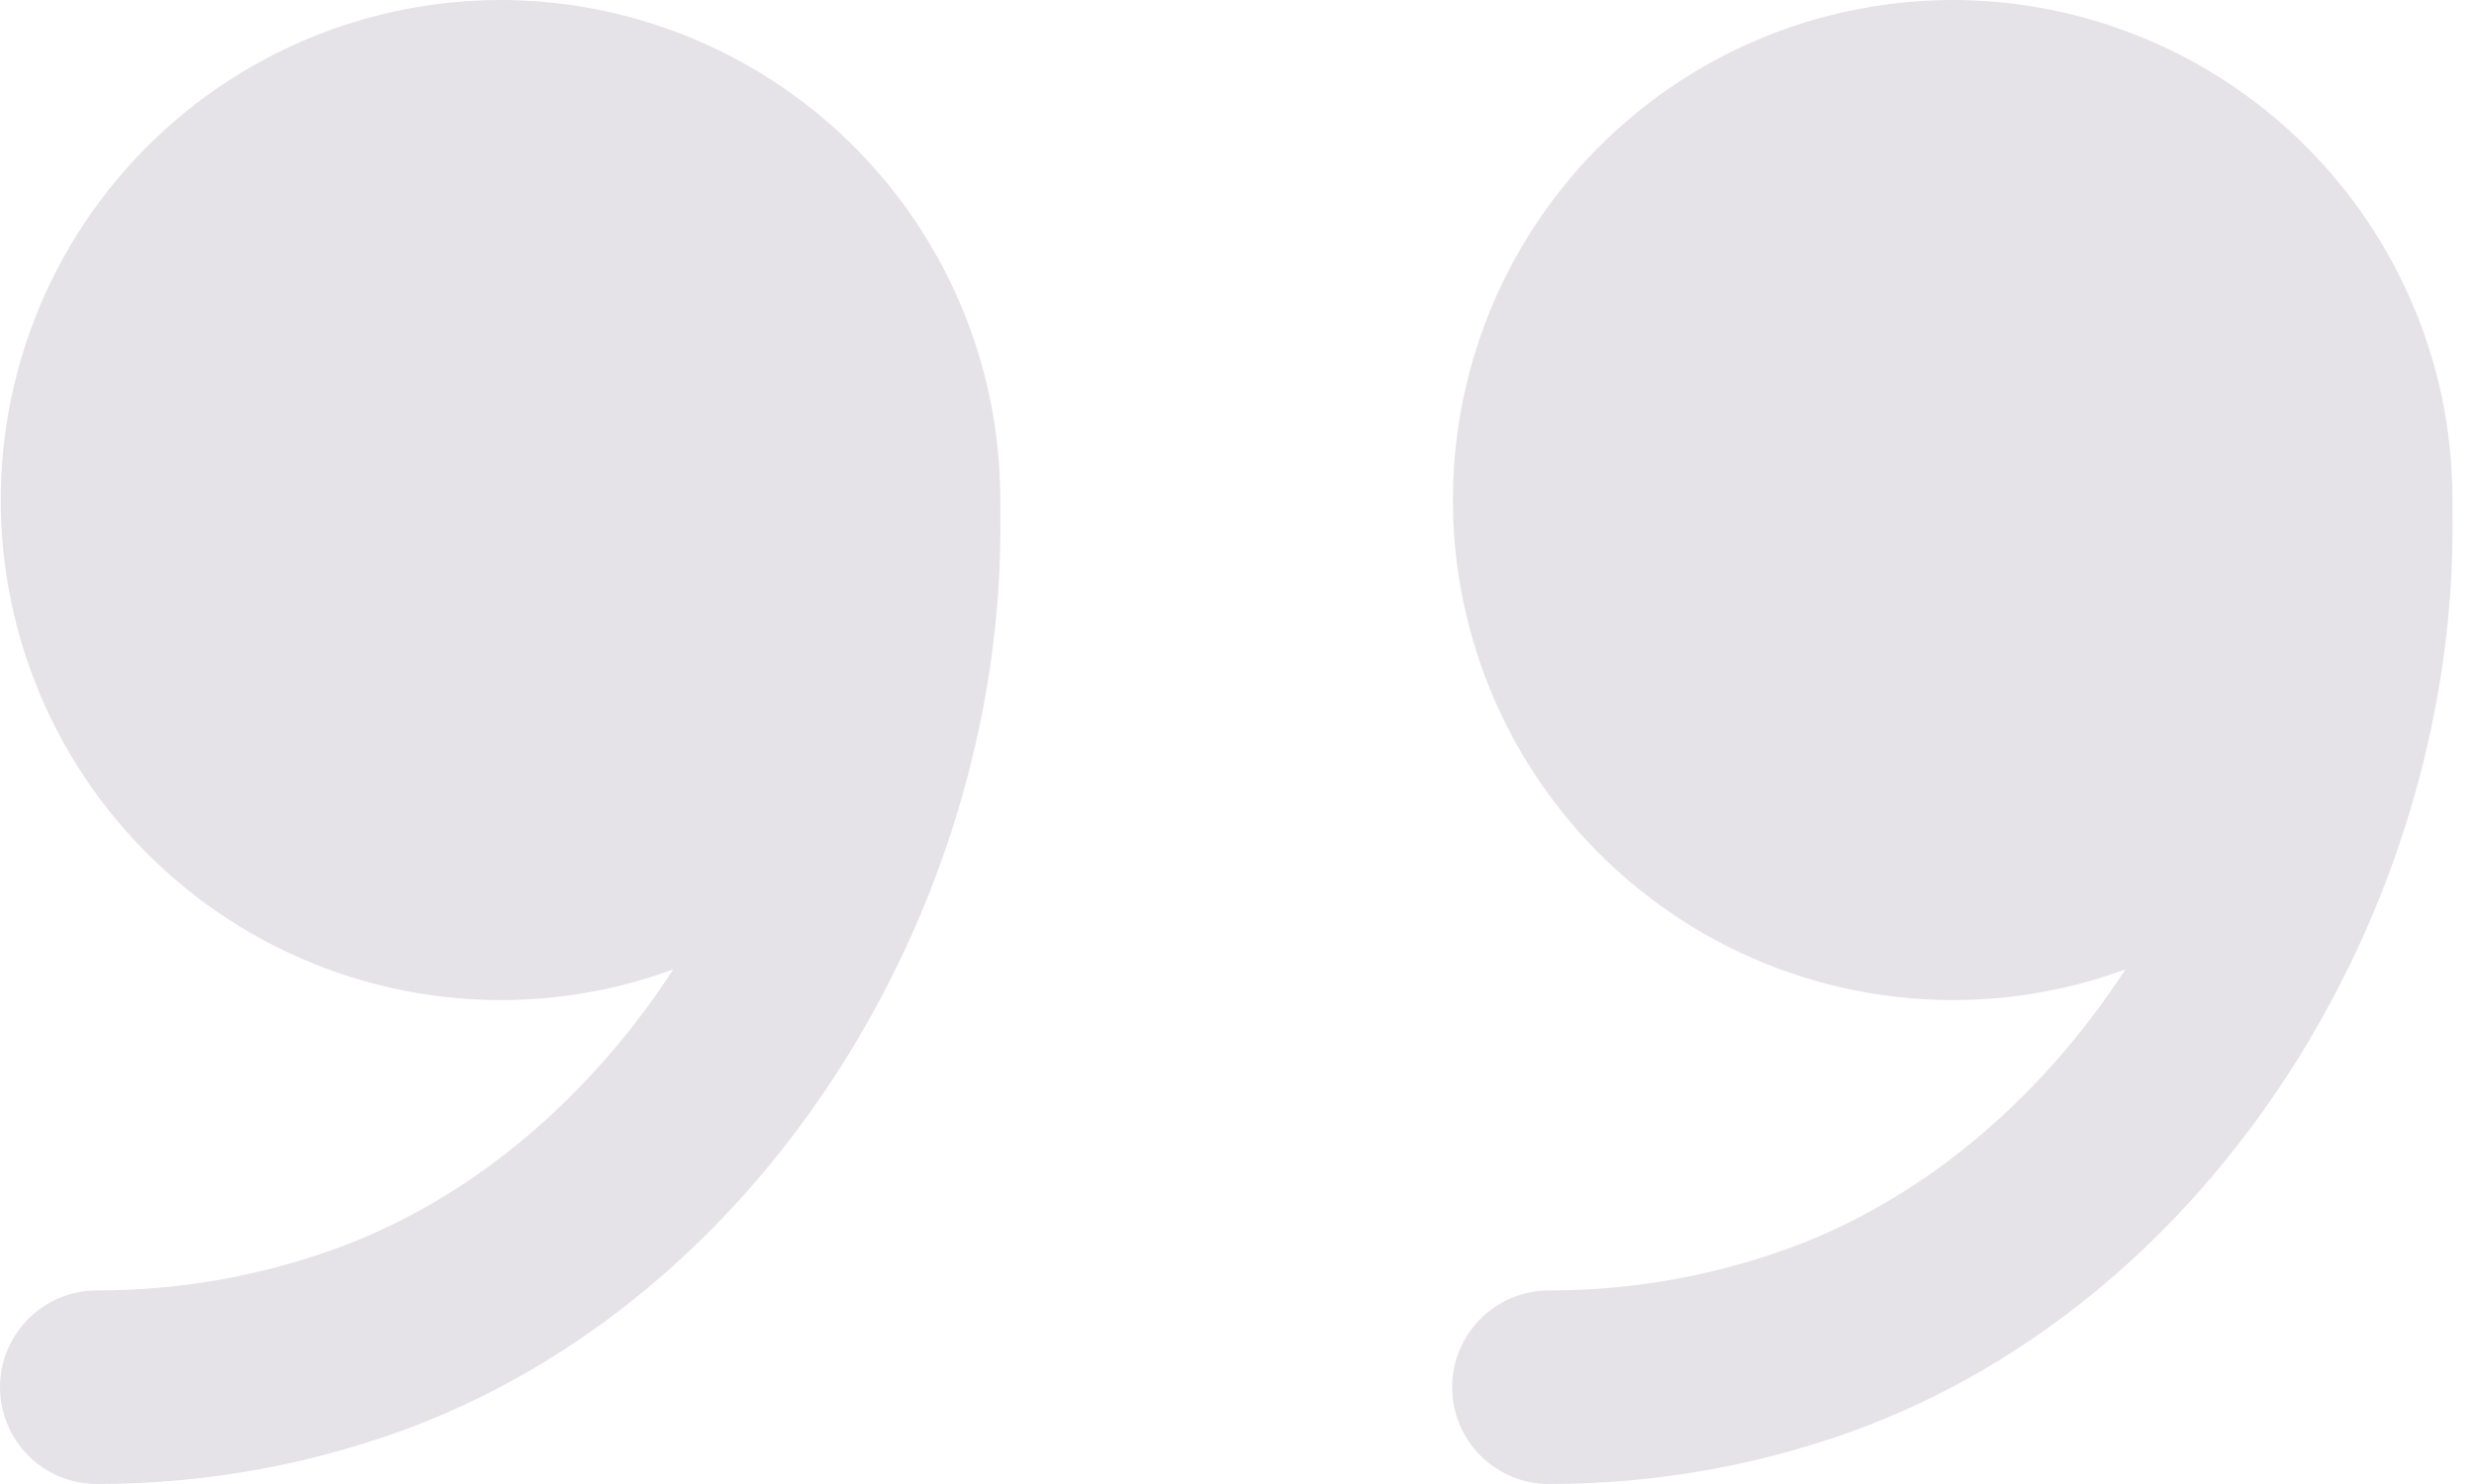
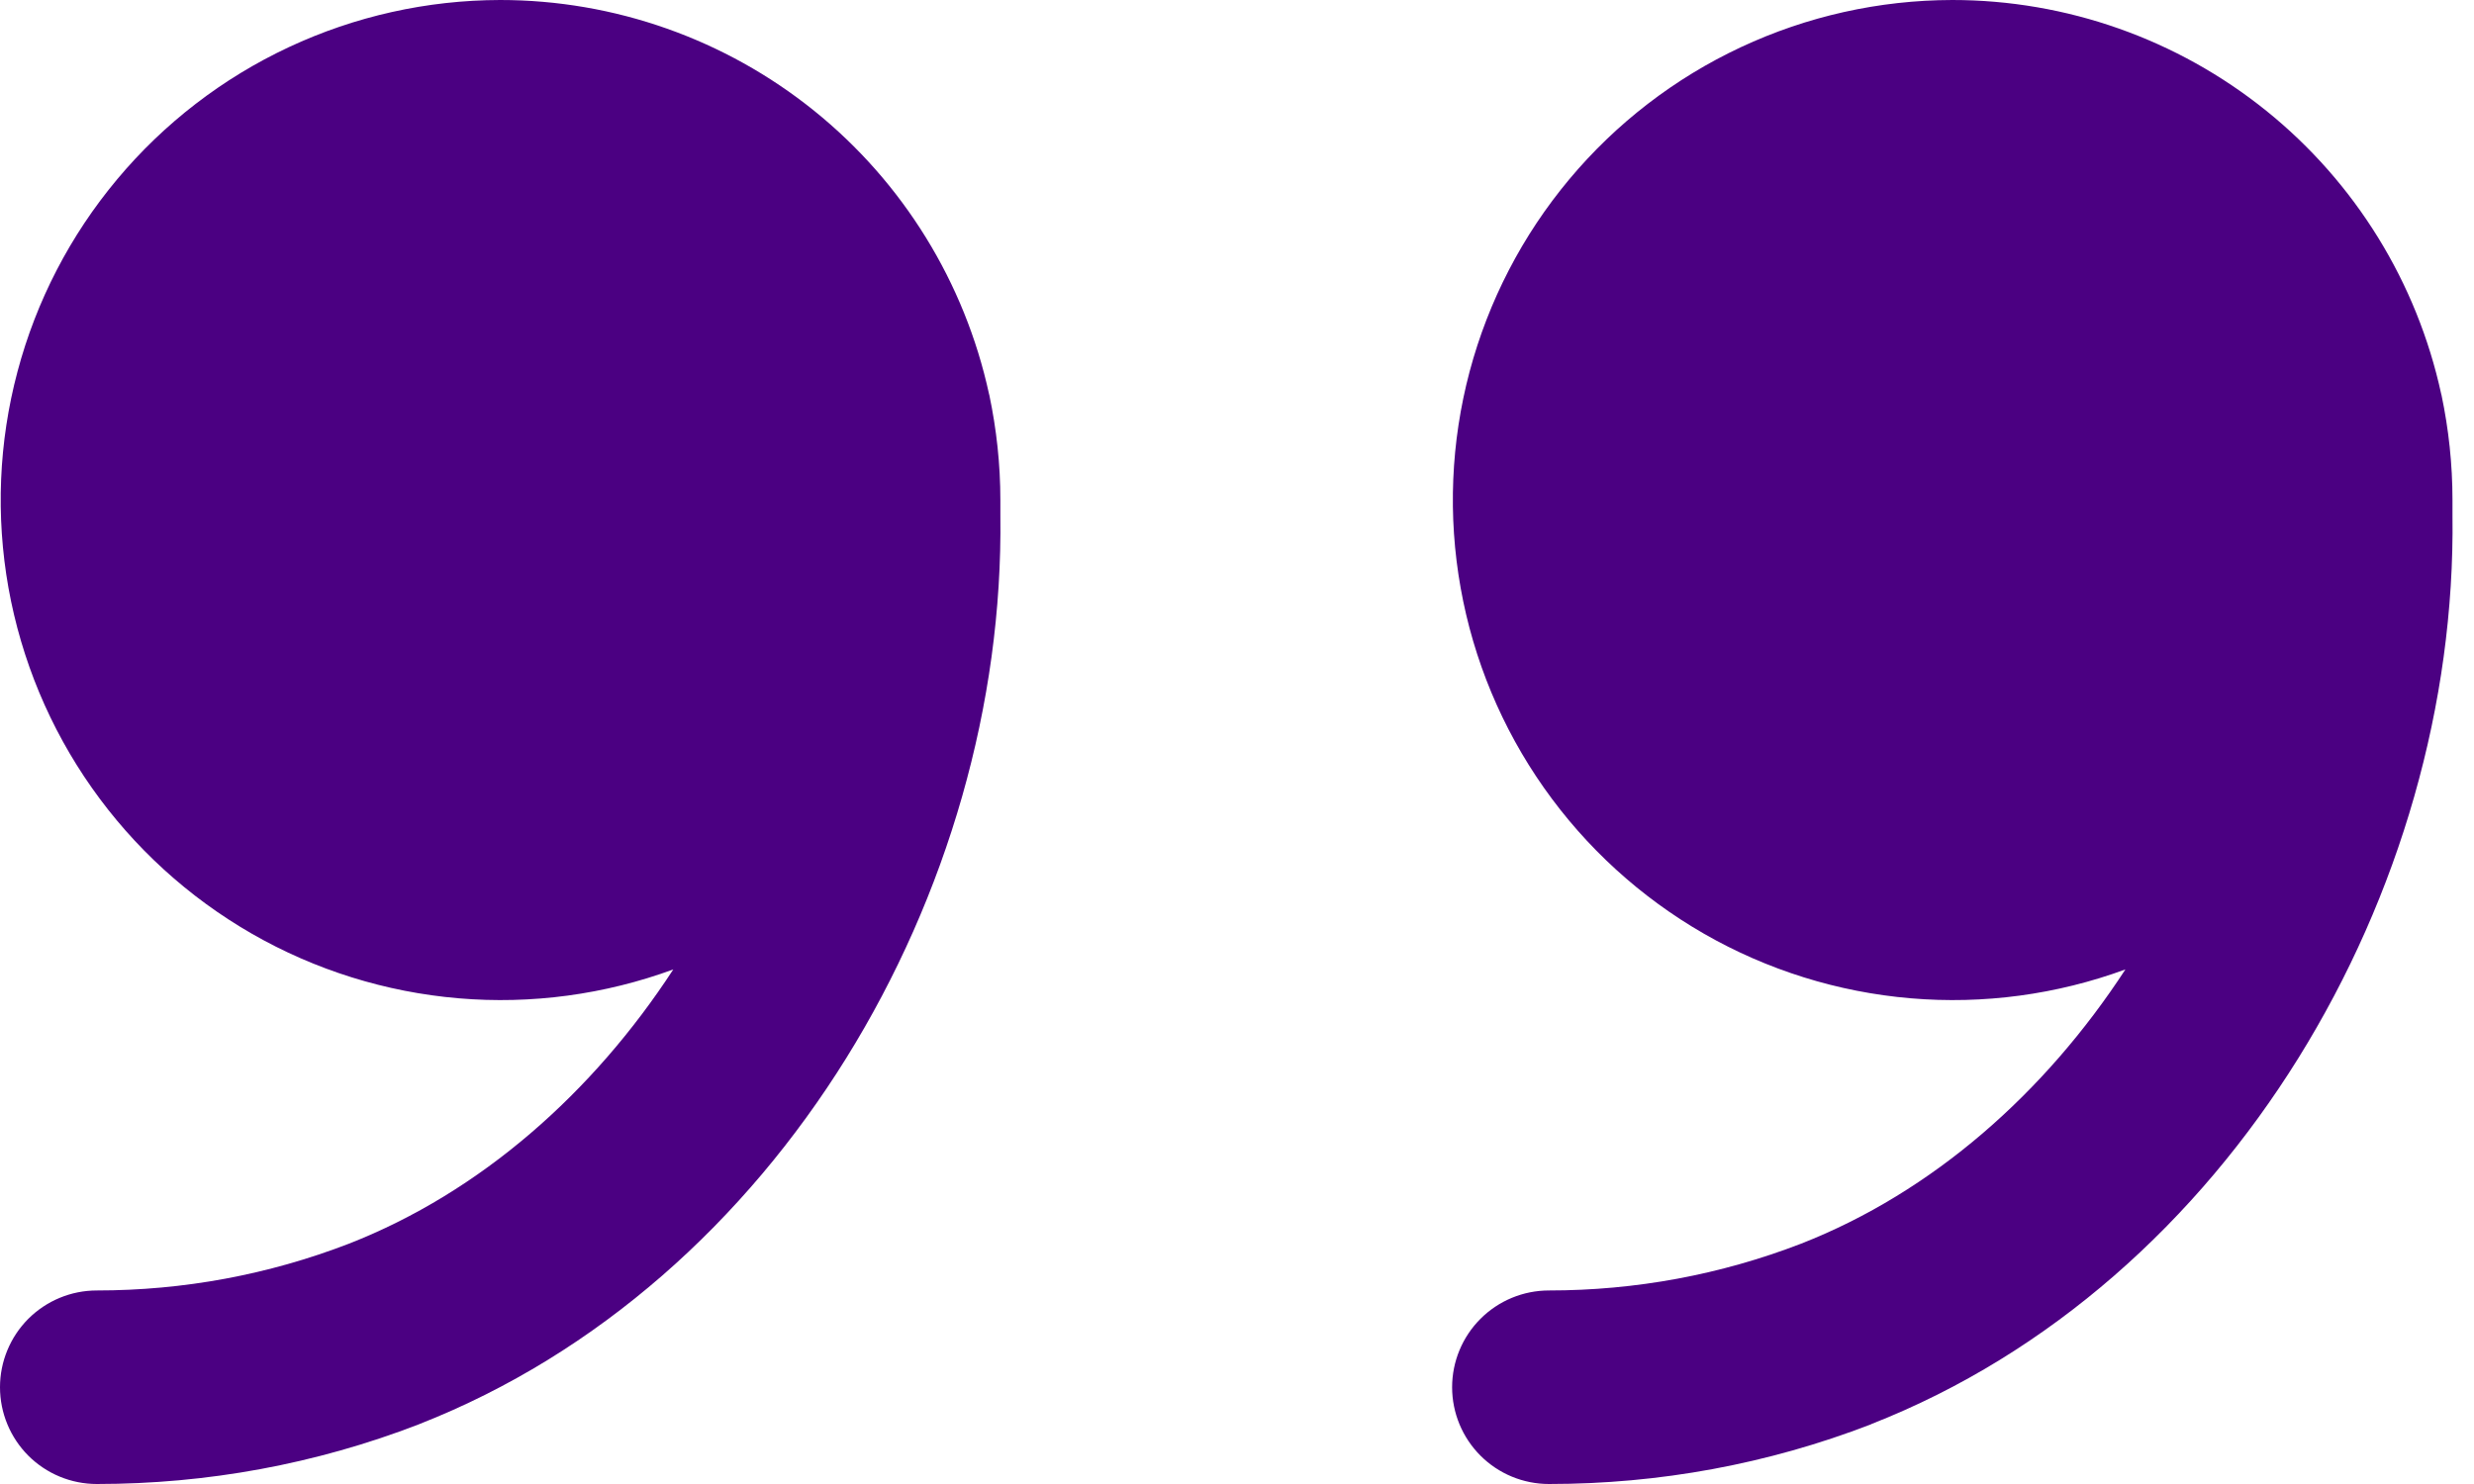
<svg xmlns="http://www.w3.org/2000/svg" width="40" height="24" viewBox="0 0 40 24" fill="none">
-   <path fill-rule="evenodd" clip-rule="evenodd" d="M8.087 0C6.906 0.002 5.739 0.262 4.669 0.763C3.599 1.264 2.652 1.993 1.894 2.9C1.136 3.806 0.586 4.867 0.283 6.009C-0.021 7.151 -0.07 8.345 0.137 9.508C0.345 10.671 0.805 11.775 1.485 12.741C2.165 13.707 3.048 14.512 4.073 15.101C5.097 15.689 6.238 16.045 7.415 16.145C8.592 16.245 9.777 16.085 10.886 15.678C9.587 17.671 7.774 19.278 5.643 20.113C4.338 20.616 2.966 20.87 1.565 20.87C1.15 20.87 0.752 21.035 0.458 21.328C0.165 21.622 0 22.02 0 22.435C0 22.85 0.165 23.248 0.458 23.542C0.752 23.835 1.15 24 1.565 24C3.347 24 5.103 23.679 6.772 23.035L6.783 23.03C12.576 20.755 16.255 14.426 16.174 8.337V8.087C16.174 7.505 16.111 6.939 15.996 6.391L15.991 6.373C15.599 4.568 14.601 2.951 13.164 1.792C11.726 0.633 9.934 0 8.087 0ZM31.565 0C30.384 0.002 29.217 0.262 28.147 0.763C27.077 1.264 26.13 1.993 25.372 2.9C24.615 3.806 24.065 4.867 23.761 6.009C23.458 7.151 23.408 8.345 23.616 9.508C23.823 10.671 24.283 11.775 24.963 12.741C25.643 13.707 26.526 14.512 27.551 15.101C28.575 15.689 29.716 16.045 30.893 16.145C32.071 16.245 33.255 16.085 34.364 15.678C33.065 17.671 31.252 19.278 29.121 20.113C27.817 20.616 26.444 20.87 25.044 20.87C24.628 20.87 24.23 21.035 23.937 21.328C23.643 21.622 23.478 22.02 23.478 22.435C23.478 22.85 23.643 23.248 23.937 23.542C24.23 23.835 24.628 24 25.044 24C26.825 24 28.581 23.679 30.25 23.035L30.258 23.03C36.055 20.755 39.733 14.426 39.652 8.337V8.087C39.652 7.505 39.59 6.939 39.475 6.391L39.47 6.373C39.078 4.568 38.08 2.951 36.642 1.792C35.204 0.633 33.412 0 31.565 0Z" fill="#7F768D" fill-opacity="0.2" />
+   <path fill-rule="evenodd" clip-rule="evenodd" d="M8.087 0C6.906 0.002 5.739 0.262 4.669 0.763C3.599 1.264 2.652 1.993 1.894 2.9C1.136 3.806 0.586 4.867 0.283 6.009C-0.021 7.151 -0.07 8.345 0.137 9.508C0.345 10.671 0.805 11.775 1.485 12.741C2.165 13.707 3.048 14.512 4.073 15.101C5.097 15.689 6.238 16.045 7.415 16.145C8.592 16.245 9.777 16.085 10.886 15.678C9.587 17.671 7.774 19.278 5.643 20.113C4.338 20.616 2.966 20.87 1.565 20.87C1.15 20.87 0.752 21.035 0.458 21.328C0.165 21.622 0 22.02 0 22.435C0 22.85 0.165 23.248 0.458 23.542C0.752 23.835 1.15 24 1.565 24C3.347 24 5.103 23.679 6.772 23.035L6.783 23.03C12.576 20.755 16.255 14.426 16.174 8.337V8.087C16.174 7.505 16.111 6.939 15.996 6.391L15.991 6.373C15.599 4.568 14.601 2.951 13.164 1.792C11.726 0.633 9.934 0 8.087 0ZM31.565 0C30.384 0.002 29.217 0.262 28.147 0.763C27.077 1.264 26.13 1.993 25.372 2.9C24.615 3.806 24.065 4.867 23.761 6.009C23.458 7.151 23.408 8.345 23.616 9.508C23.823 10.671 24.283 11.775 24.963 12.741C25.643 13.707 26.526 14.512 27.551 15.101C28.575 15.689 29.716 16.045 30.893 16.145C32.071 16.245 33.255 16.085 34.364 15.678C33.065 17.671 31.252 19.278 29.121 20.113C27.817 20.616 26.444 20.87 25.044 20.87C24.628 20.87 24.23 21.035 23.937 21.328C23.643 21.622 23.478 22.02 23.478 22.435C23.478 22.85 23.643 23.248 23.937 23.542C24.23 23.835 24.628 24 25.044 24C26.825 24 28.581 23.679 30.25 23.035L30.258 23.03C36.055 20.755 39.733 14.426 39.652 8.337V8.087C39.652 7.505 39.59 6.939 39.475 6.391L39.47 6.373C39.078 4.568 38.08 2.951 36.642 1.792C35.204 0.633 33.412 0 31.565 0Z" fill="#4B0082" fill-opacity="1" />
</svg>
